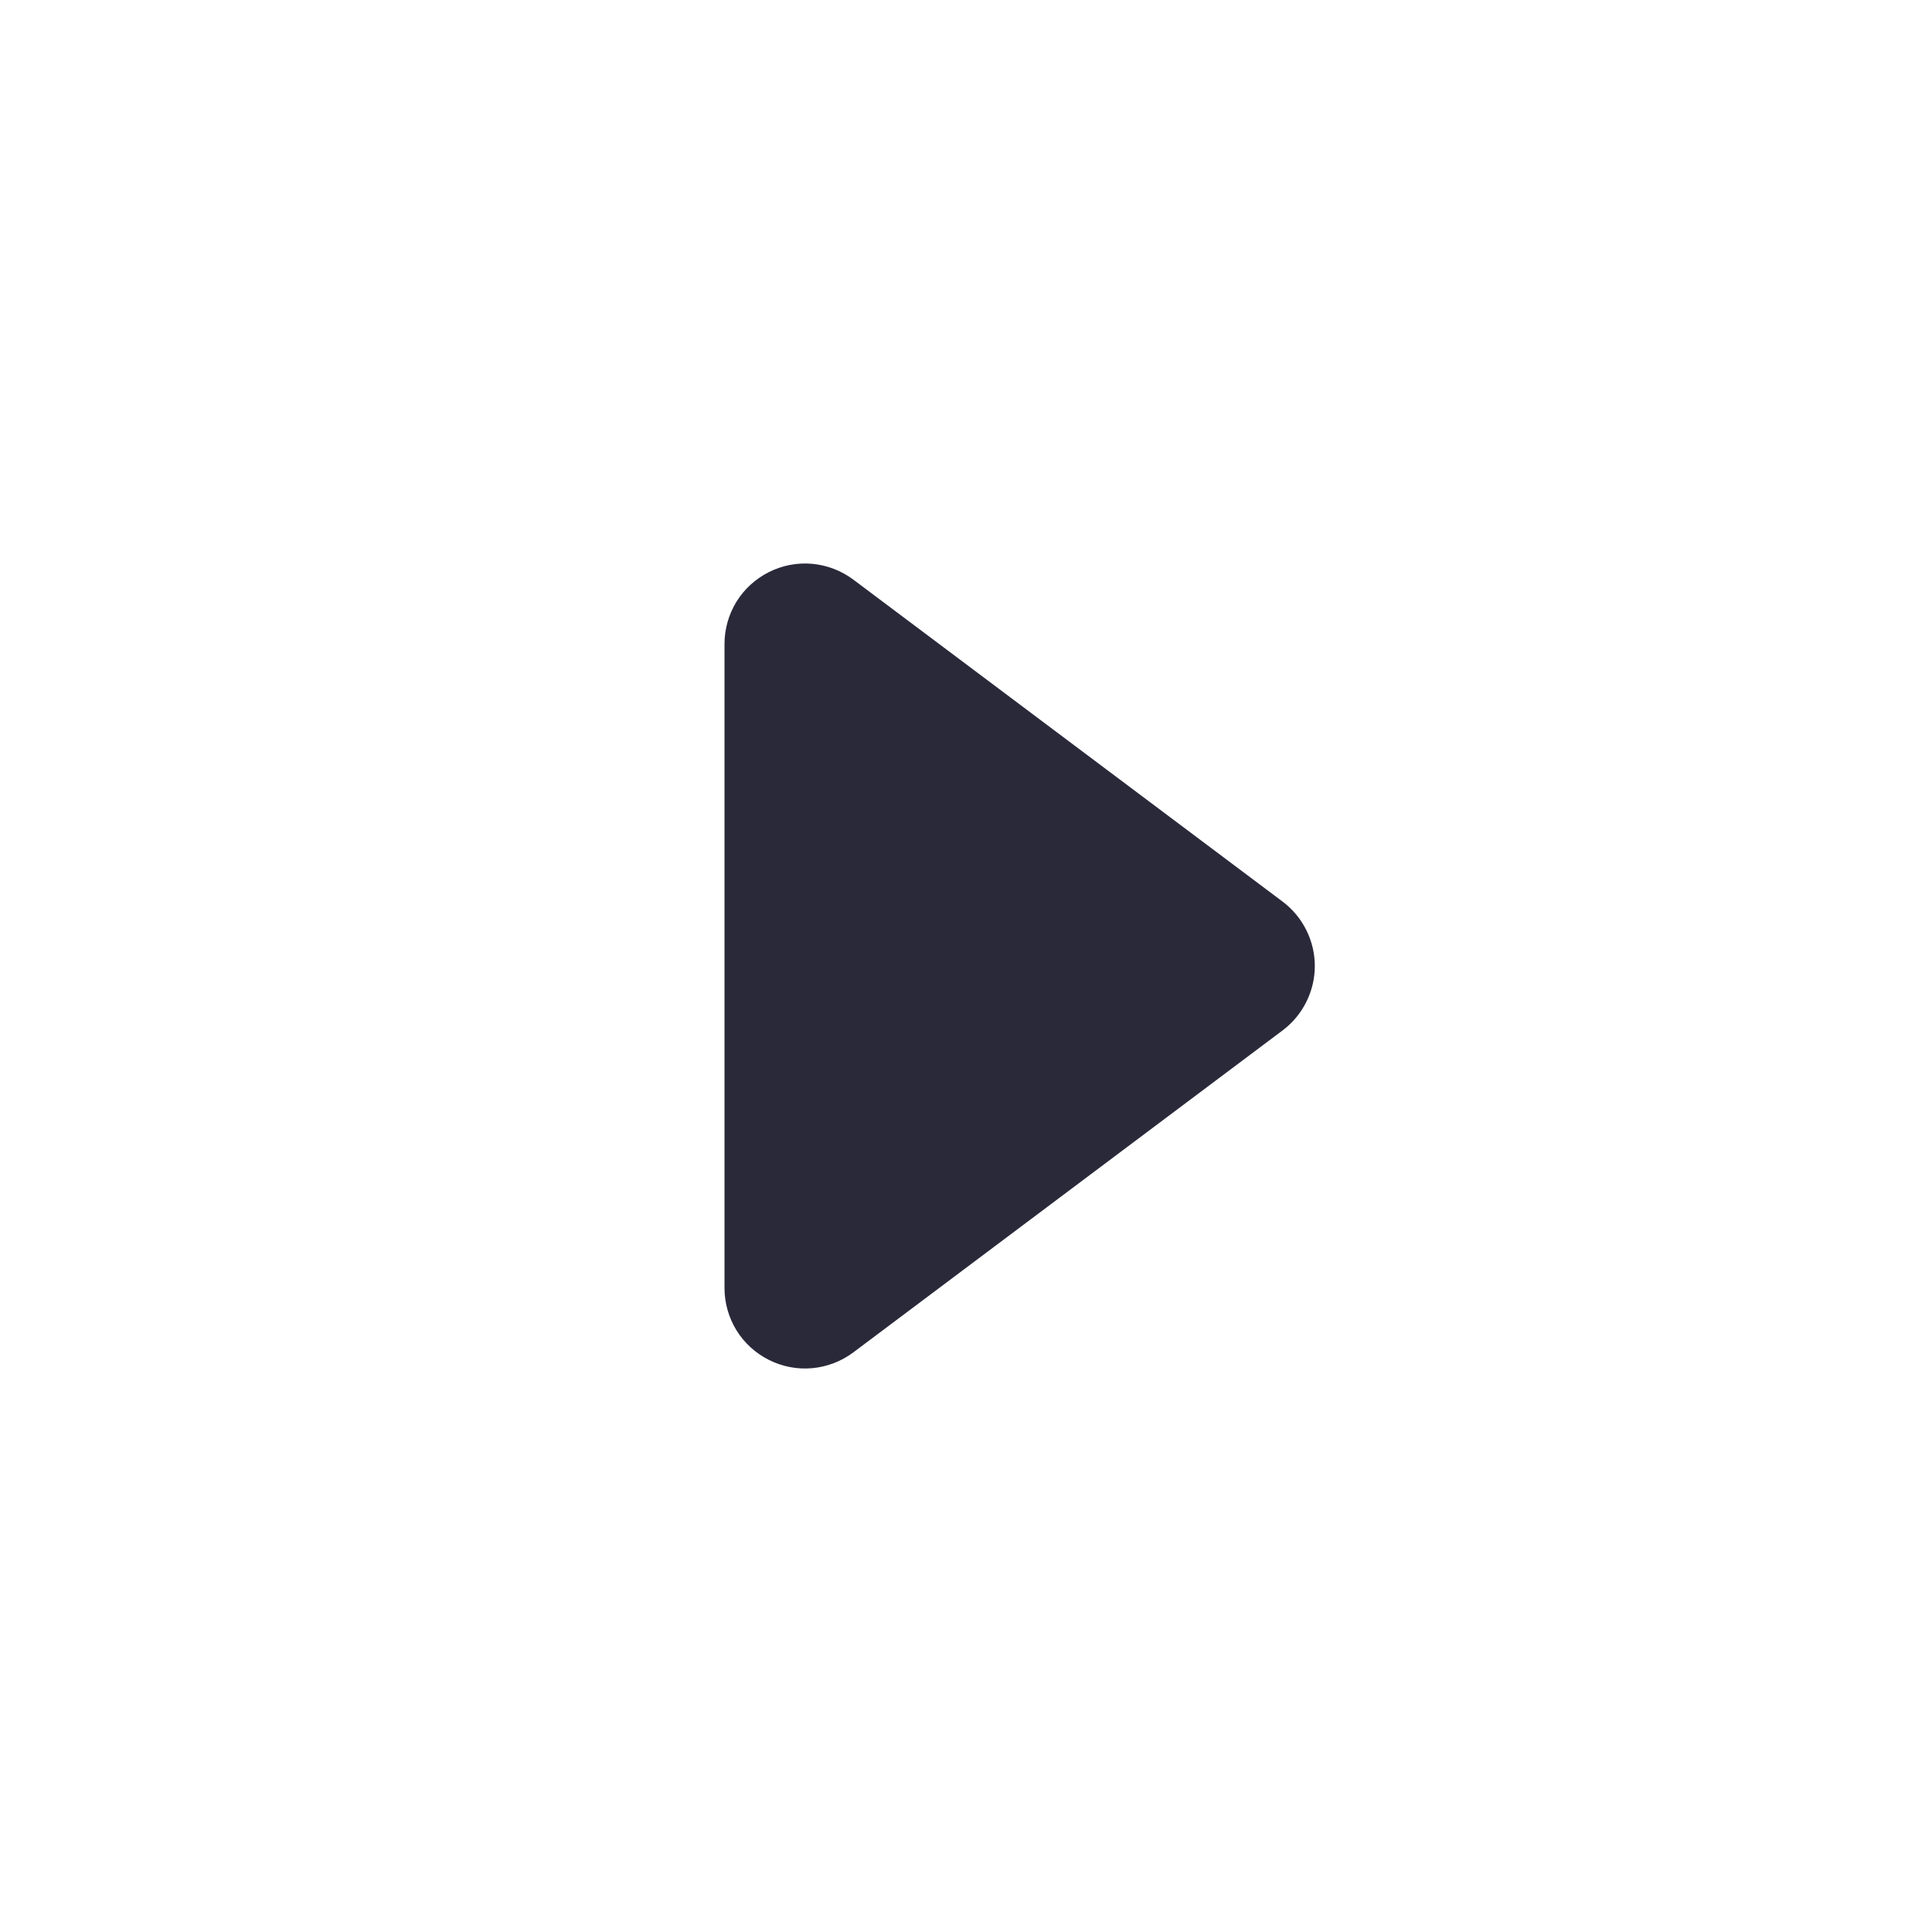
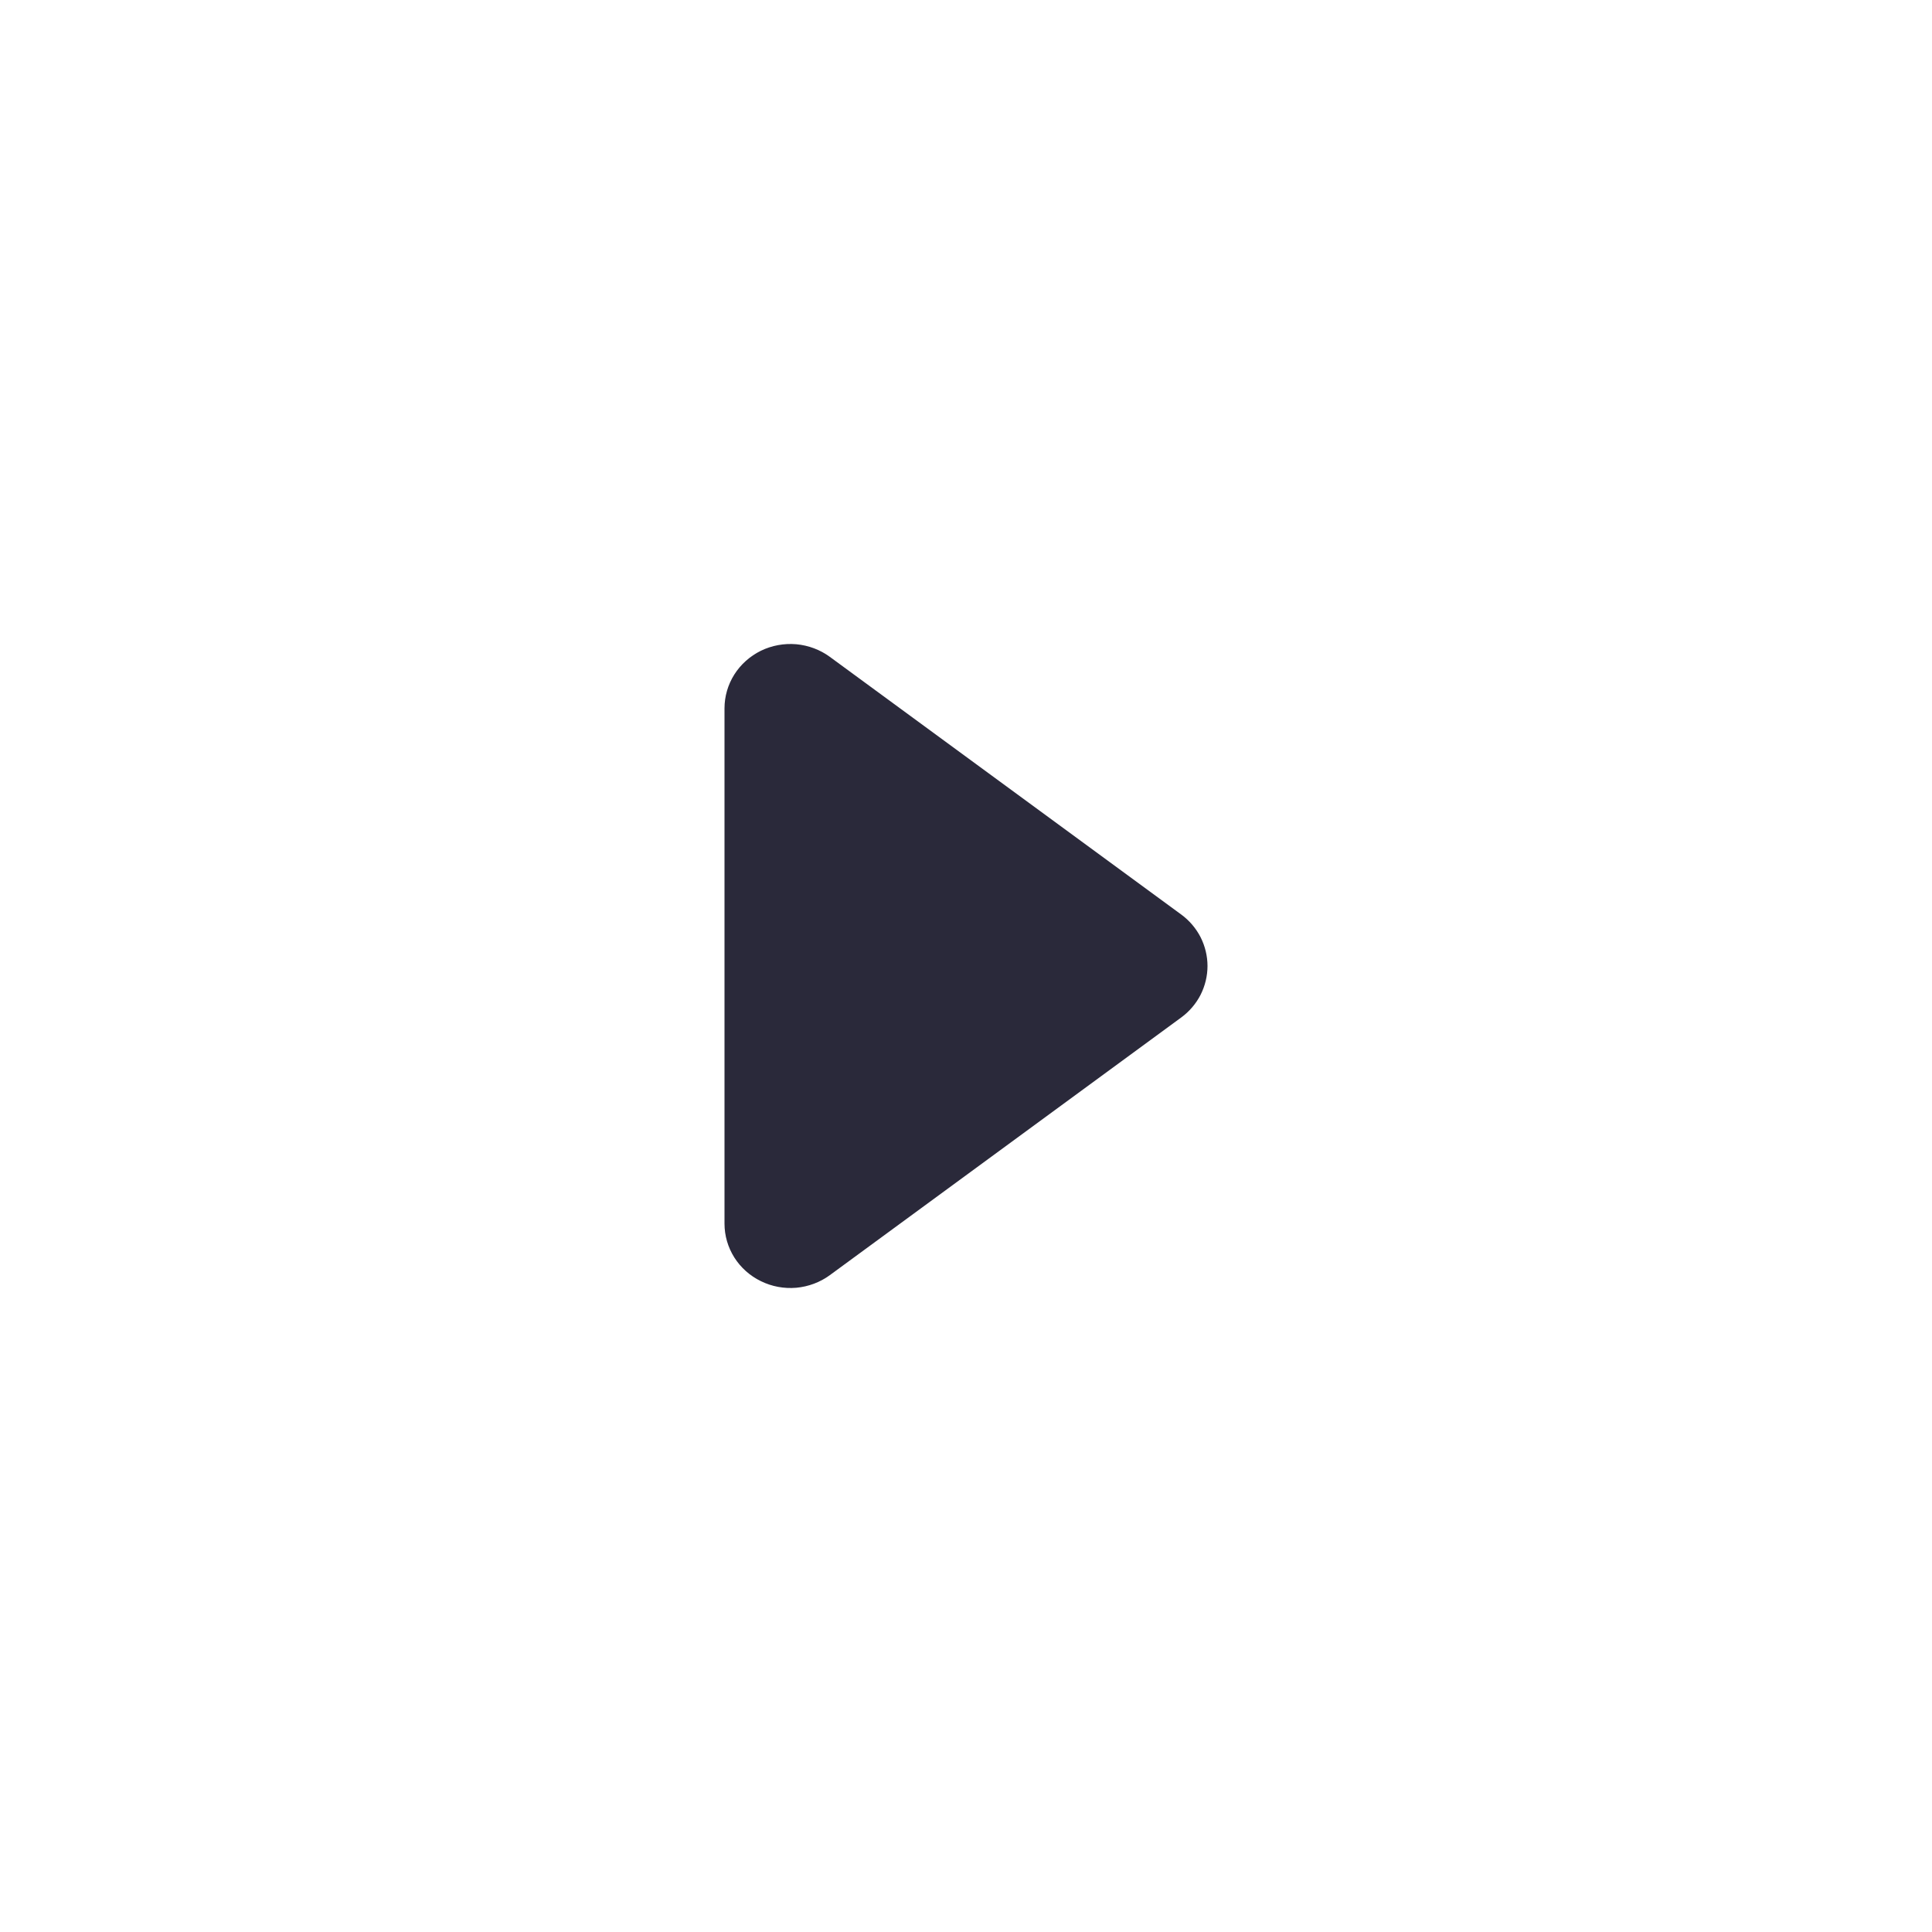
<svg xmlns="http://www.w3.org/2000/svg" width="24" height="24" viewBox="0 0 24 24" fill="none">
  <g id="pointer-right">
-     <path id="main" d="M10.6 16.8L15.933 12.8C16.057 12.707 16.158 12.586 16.227 12.447C16.297 12.308 16.333 12.155 16.333 12C16.333 11.845 16.297 11.692 16.227 11.553C16.158 11.414 16.057 11.293 15.933 11.2L10.6 7.2C10.451 7.089 10.275 7.021 10.09 7.004C9.905 6.987 9.719 7.023 9.553 7.106C9.387 7.189 9.247 7.316 9.149 7.474C9.052 7.632 9 7.814 9 8V16C9 16.186 9.052 16.368 9.149 16.526C9.247 16.684 9.387 16.811 9.553 16.894C9.719 16.977 9.905 17.013 10.09 16.996C10.275 16.979 10.451 16.911 10.6 16.8Z" fill="#2A293A" />
+     <path id="main" d="M10.309 15.84L14.673 12.64C14.774 12.566 14.857 12.469 14.914 12.358C14.97 12.247 15 12.124 15 12C15 11.876 14.97 11.753 14.914 11.642C14.857 11.531 14.774 11.434 14.673 11.36L10.309 8.16C10.188 8.071 10.043 8.017 9.892 8.003C9.74 7.99 9.588 8.018 9.452 8.084C9.316 8.151 9.202 8.253 9.122 8.379C9.042 8.506 9 8.651 9 8.8V15.2C9 15.349 9.042 15.494 9.122 15.621C9.202 15.747 9.316 15.849 9.452 15.915C9.588 15.982 9.74 16.01 9.892 15.997C10.043 15.983 10.188 15.929 10.309 15.84Z" fill="#2A293A" />
  </g>
</svg>
